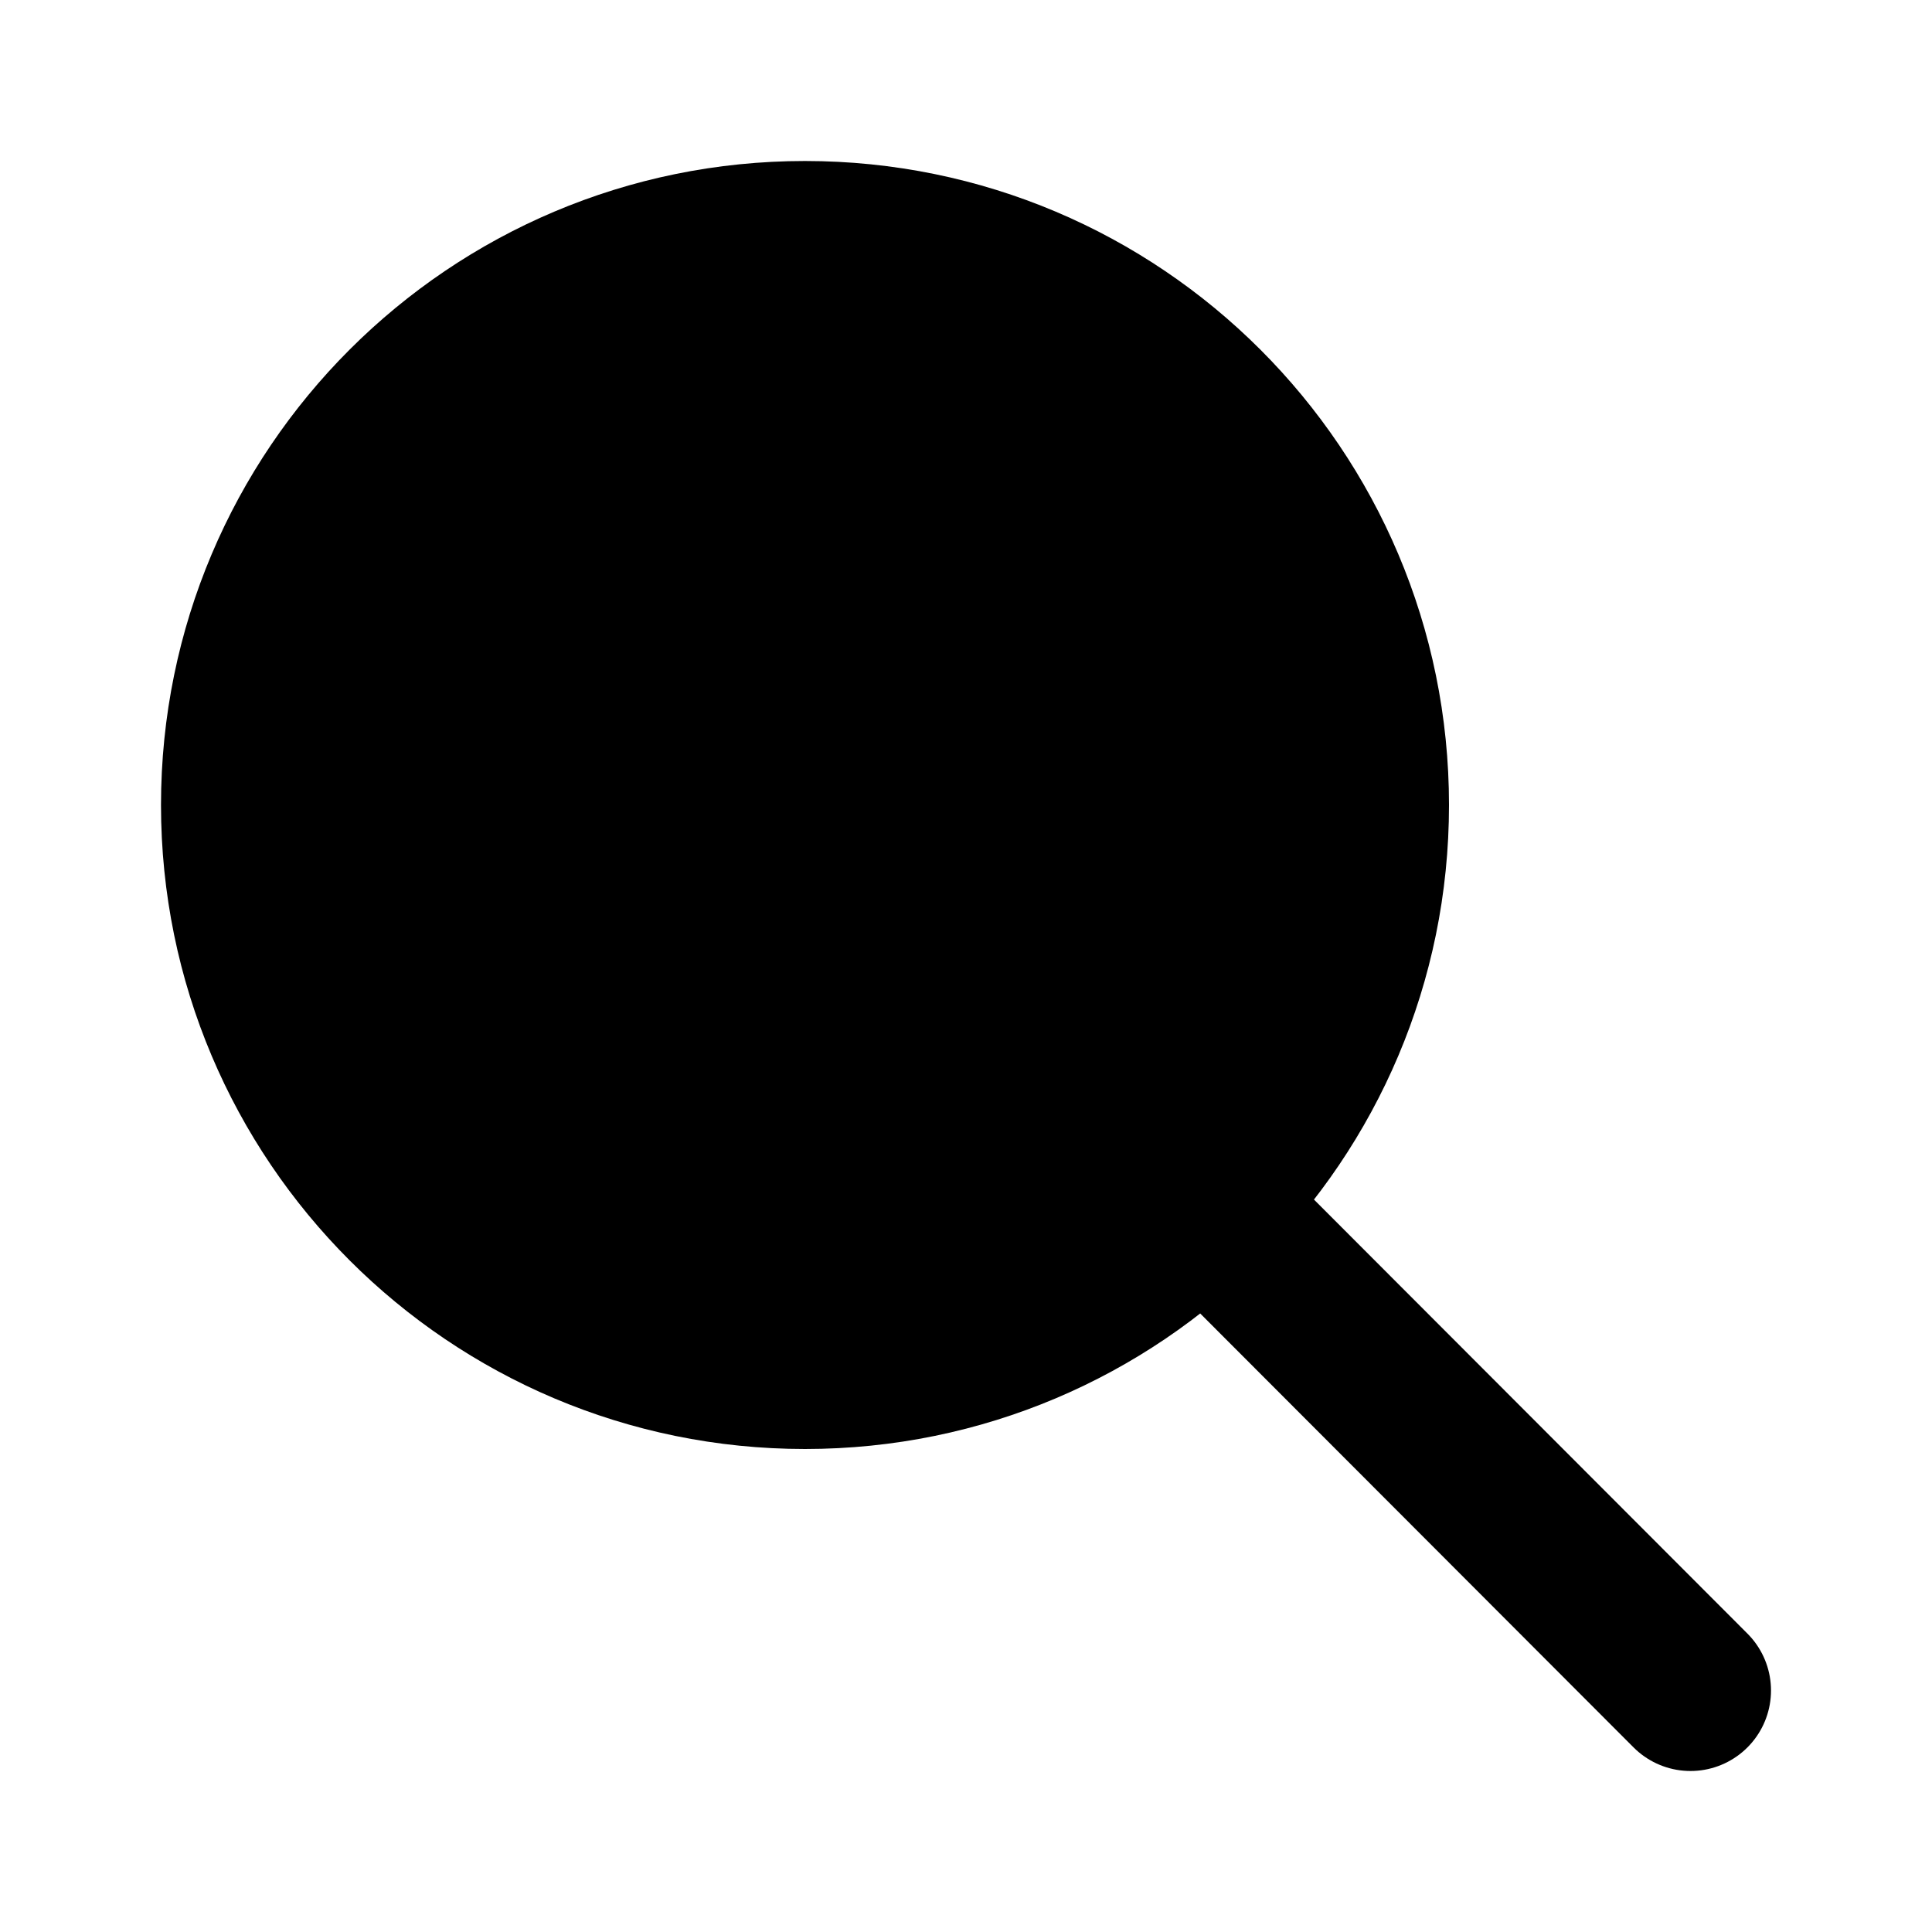
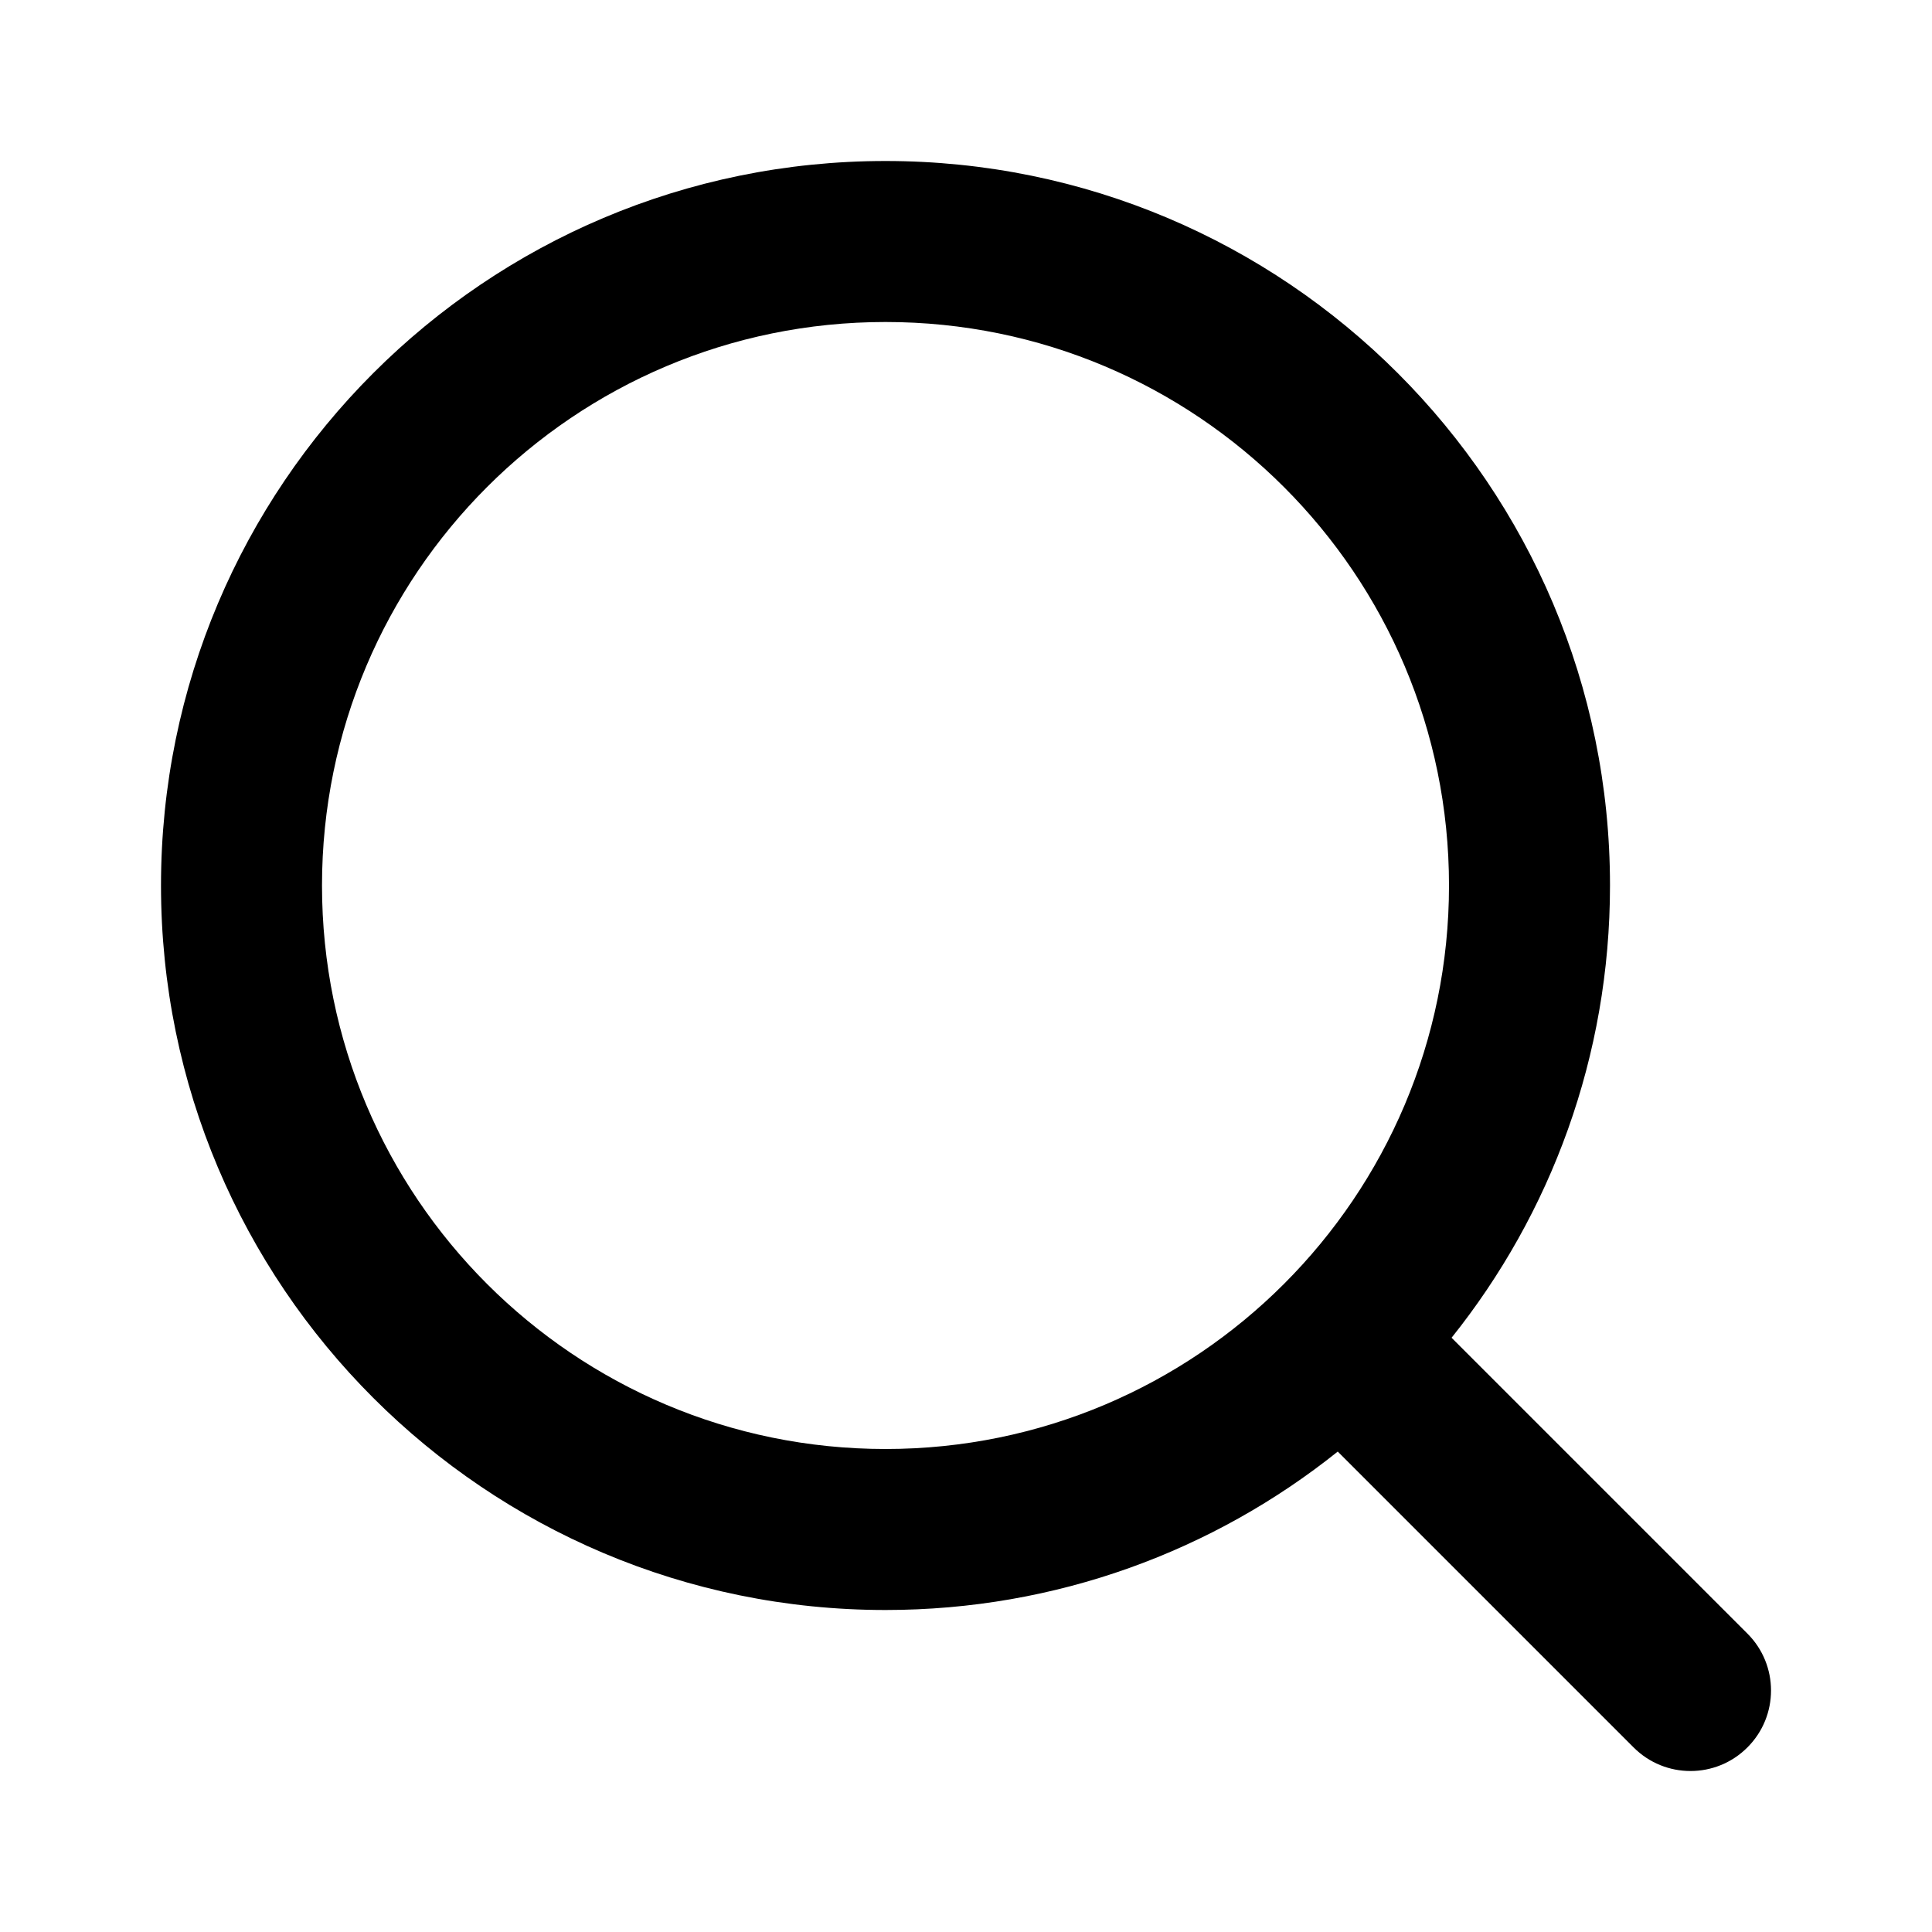
- <svg xmlns="http://www.w3.org/2000/svg" viewBox="0 0 24 24" fill="currentColor" stroke="#000000">
-   <g id="SVGRepo_bgCarrier" stroke-width="0" />
-   <g id="SVGRepo_tracerCarrier" stroke-linecap="round" stroke-linejoin="round" />
-   <g id="SVGRepo_iconCarrier">
-     <path d="M14.954 14.946L21 21M17 10C17 13.866 13.866 17 10 17C6.134 17 3 13.866 3 10C3 6.134 6.134 3 10 3C13.866 3 17 6.134 17 10Z" stroke="#000" stroke-width="2" stroke-linecap="round" stroke-linejoin="round" />
-   </g>
+ <svg xmlns="http://www.w3.org/2000/svg" viewBox="0 0 24 24" fill="currentColor">
+   <path clip-rule="evenodd" d="M4 11C4 7.134 7.134 4 11 4C14.866 4 18 7.134 18 11C18 14.866 14.866 18 11 18C7.134 18 4 14.866 4 11ZM11 2C6.029 2 2 6.029 2 11C2 15.971 6.029 20 11 20C13.125 20 15.078 19.264 16.618 18.032L20.293 21.707C20.683 22.098 21.317 22.098 21.707 21.707C22.098 21.317 22.098 20.683 21.707 20.293L18.032 16.618C19.264 15.078 20 13.125 20 11C20 6.029 15.971 2 11 2Z" />
</svg>
